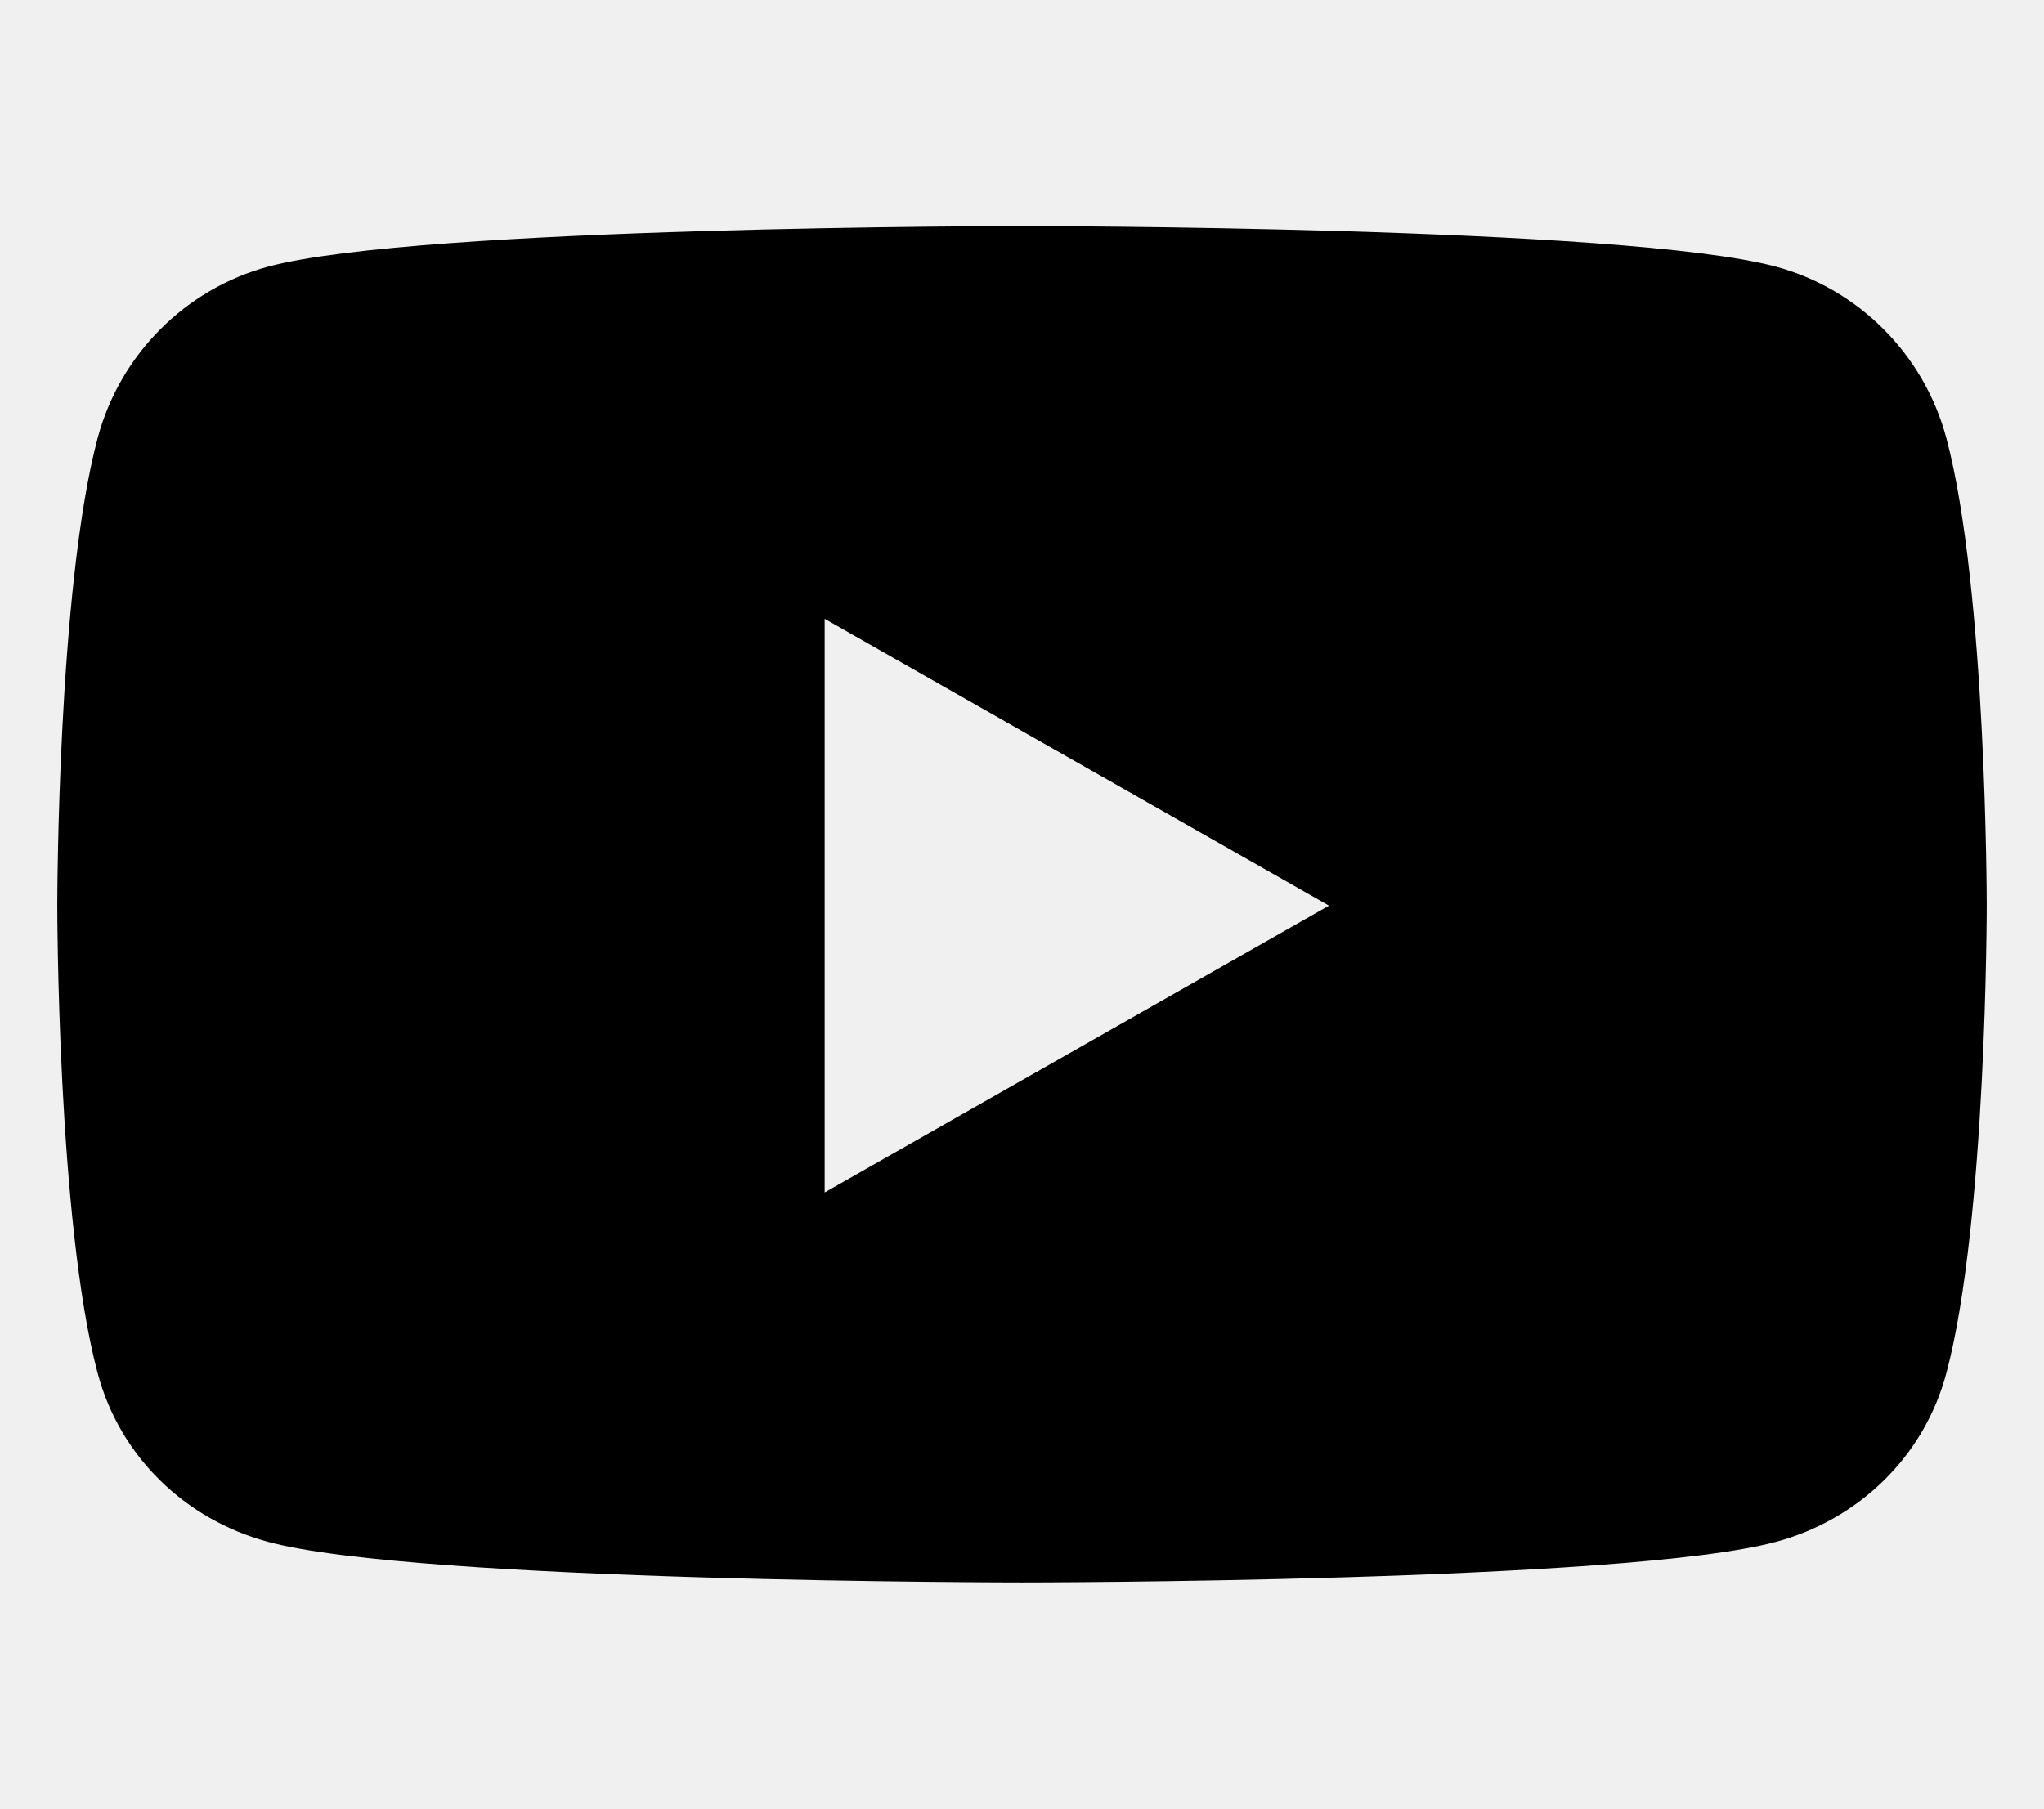
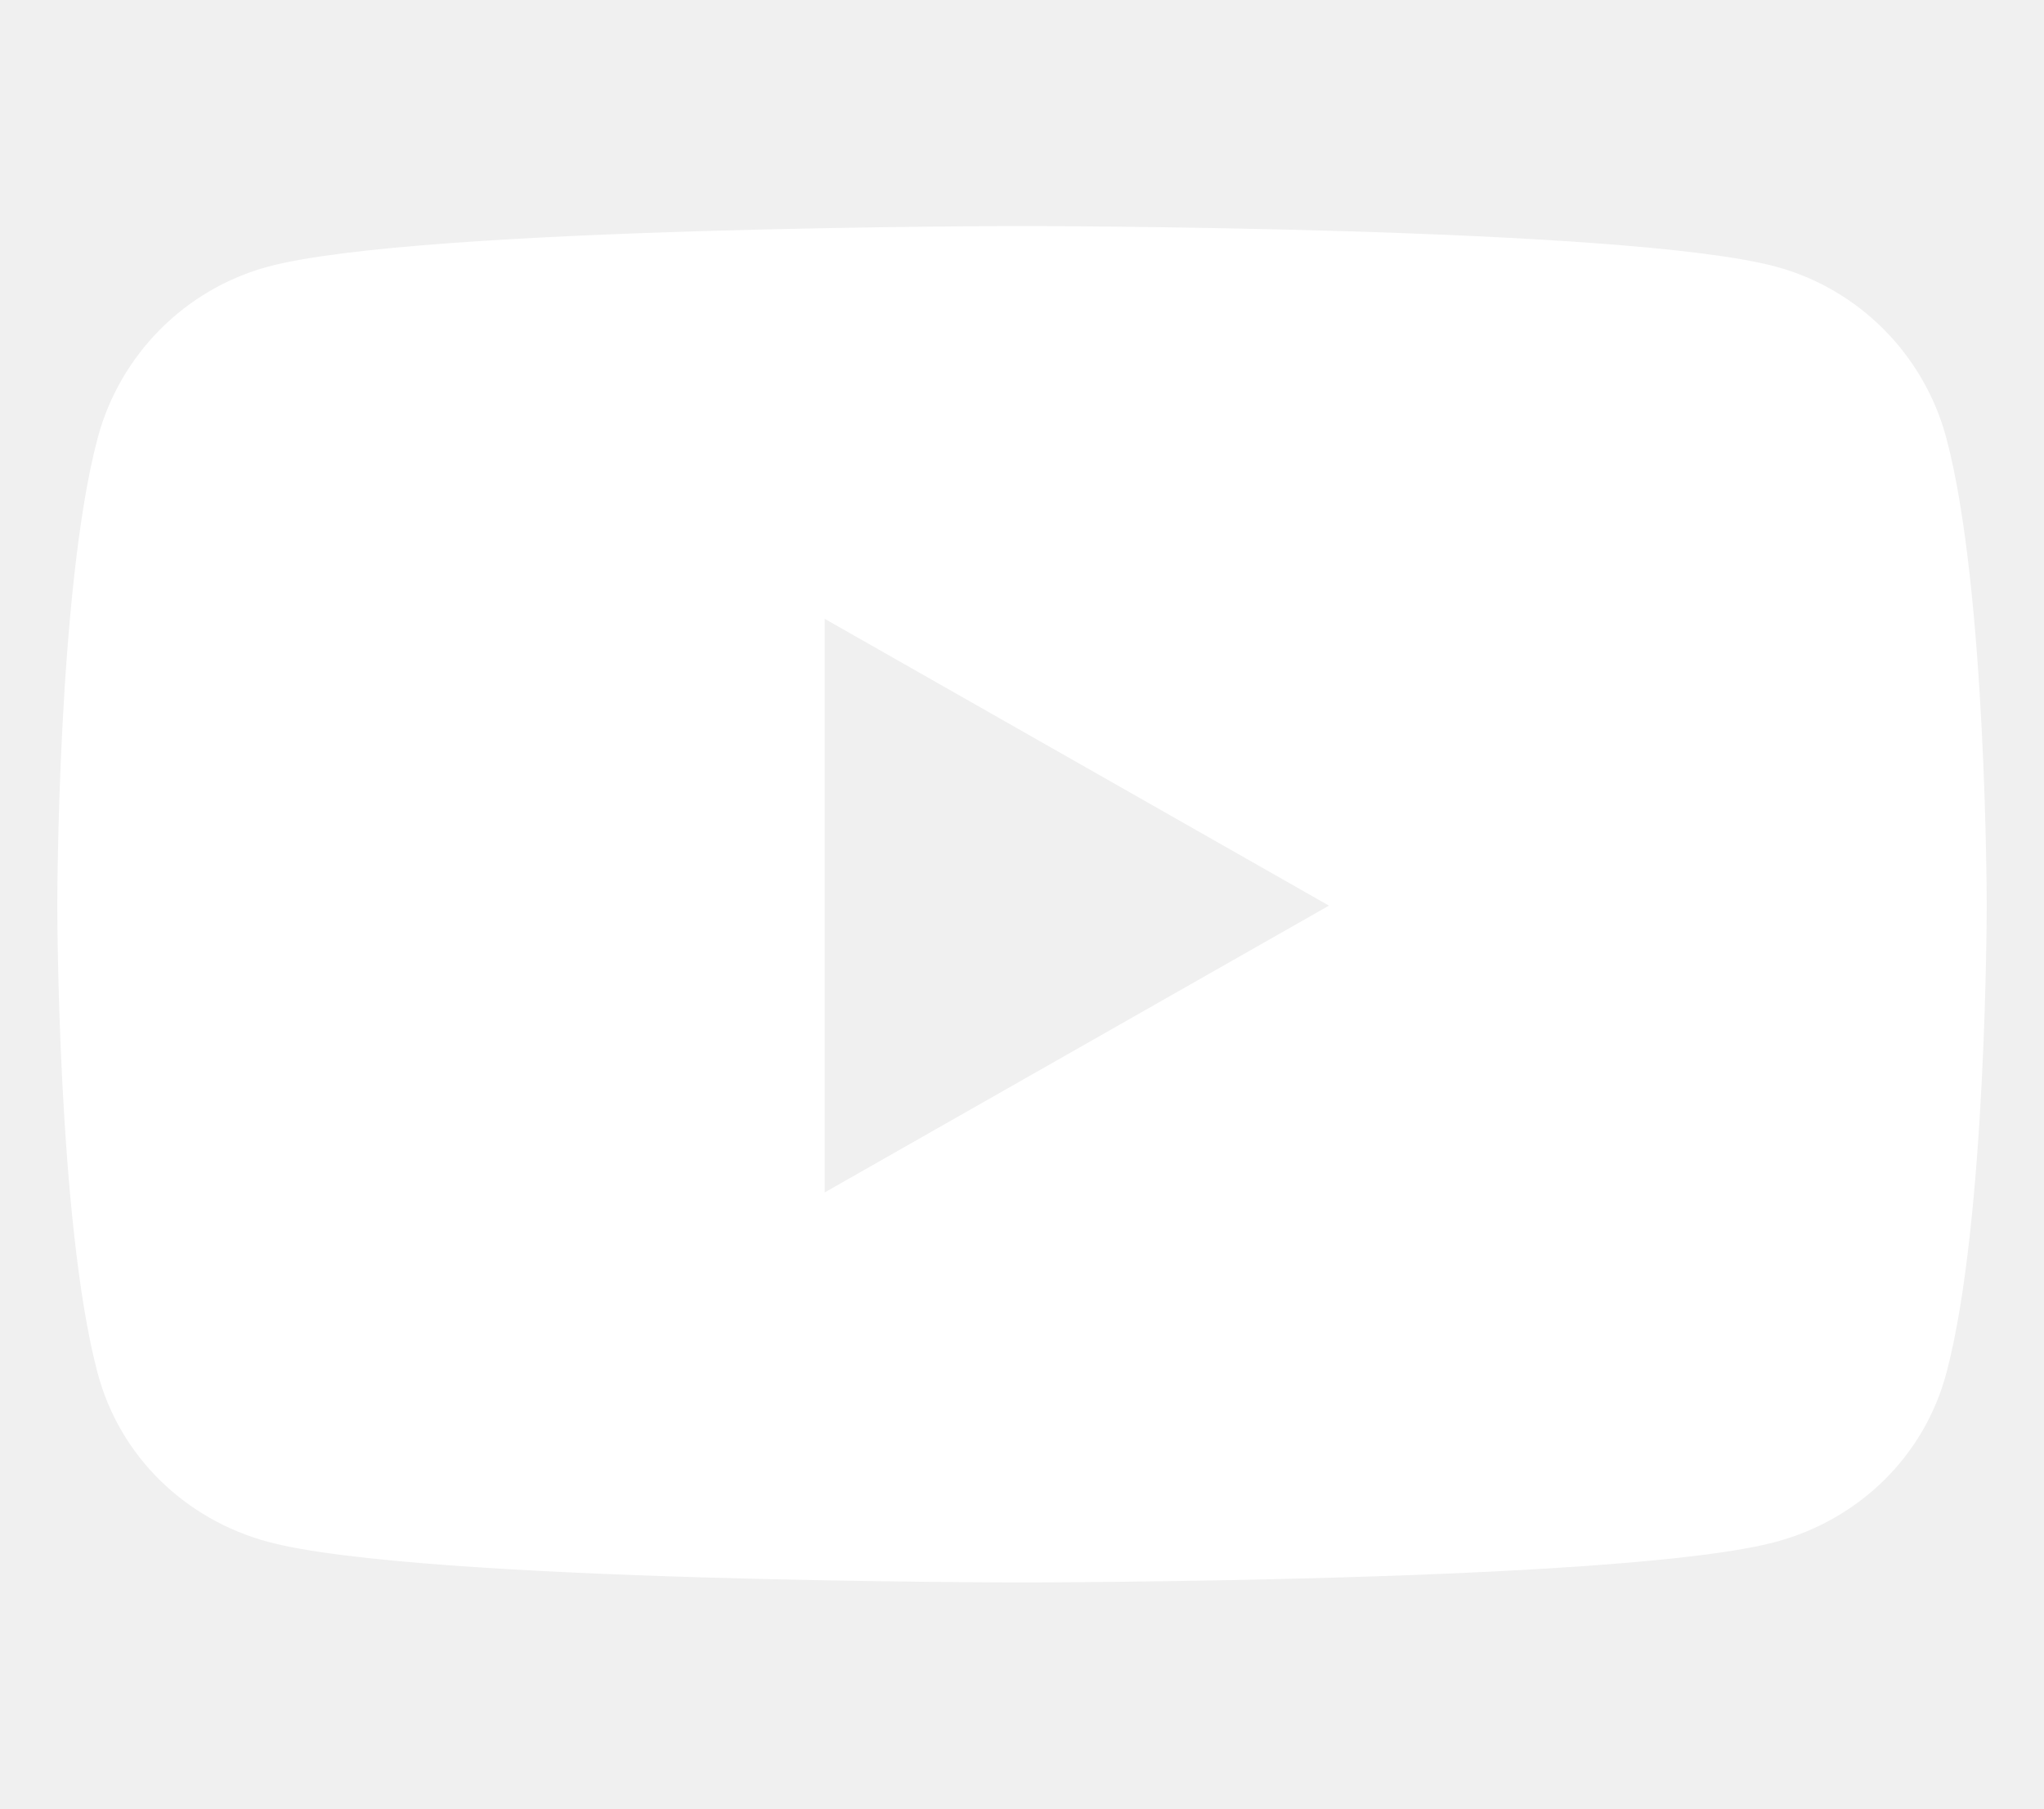
<svg xmlns="http://www.w3.org/2000/svg" width="1.13em" height="1em" viewBox="0 0 576 512">
-   <path fill="currentColor" d="M549.655 124.083c-6.281-23.65-24.787-42.276-48.284-48.597C458.781 64 288 64 288 64S117.22 64 74.629 75.486c-23.497 6.322-42.003 24.947-48.284 48.597c-11.412 42.867-11.412 132.305-11.412 132.305s0 89.438 11.412 132.305c6.281 23.65 24.787 41.5 48.284 47.821C117.22 448 288 448 288 448s170.78 0 213.371-11.486c23.497-6.321 42.003-24.171 48.284-47.821c11.412-42.867 11.412-132.305 11.412-132.305s0-89.438-11.412-132.305zm-317.51 213.508V175.185l142.739 81.205l-142.739 81.201z" />
+   <path fill="#ffffff" d="M549.655 124.083c-6.281-23.65-24.787-42.276-48.284-48.597C458.781 64 288 64 288 64S117.22 64 74.629 75.486c-23.497 6.322-42.003 24.947-48.284 48.597c-11.412 42.867-11.412 132.305-11.412 132.305s0 89.438 11.412 132.305c6.281 23.65 24.787 41.5 48.284 47.821C117.22 448 288 448 288 448s170.78 0 213.371-11.486c23.497-6.321 42.003-24.171 48.284-47.821c11.412-42.867 11.412-132.305 11.412-132.305s0-89.438-11.412-132.305zm-317.51 213.508V175.185l142.739 81.205l-142.739 81.201z" />
</svg>
